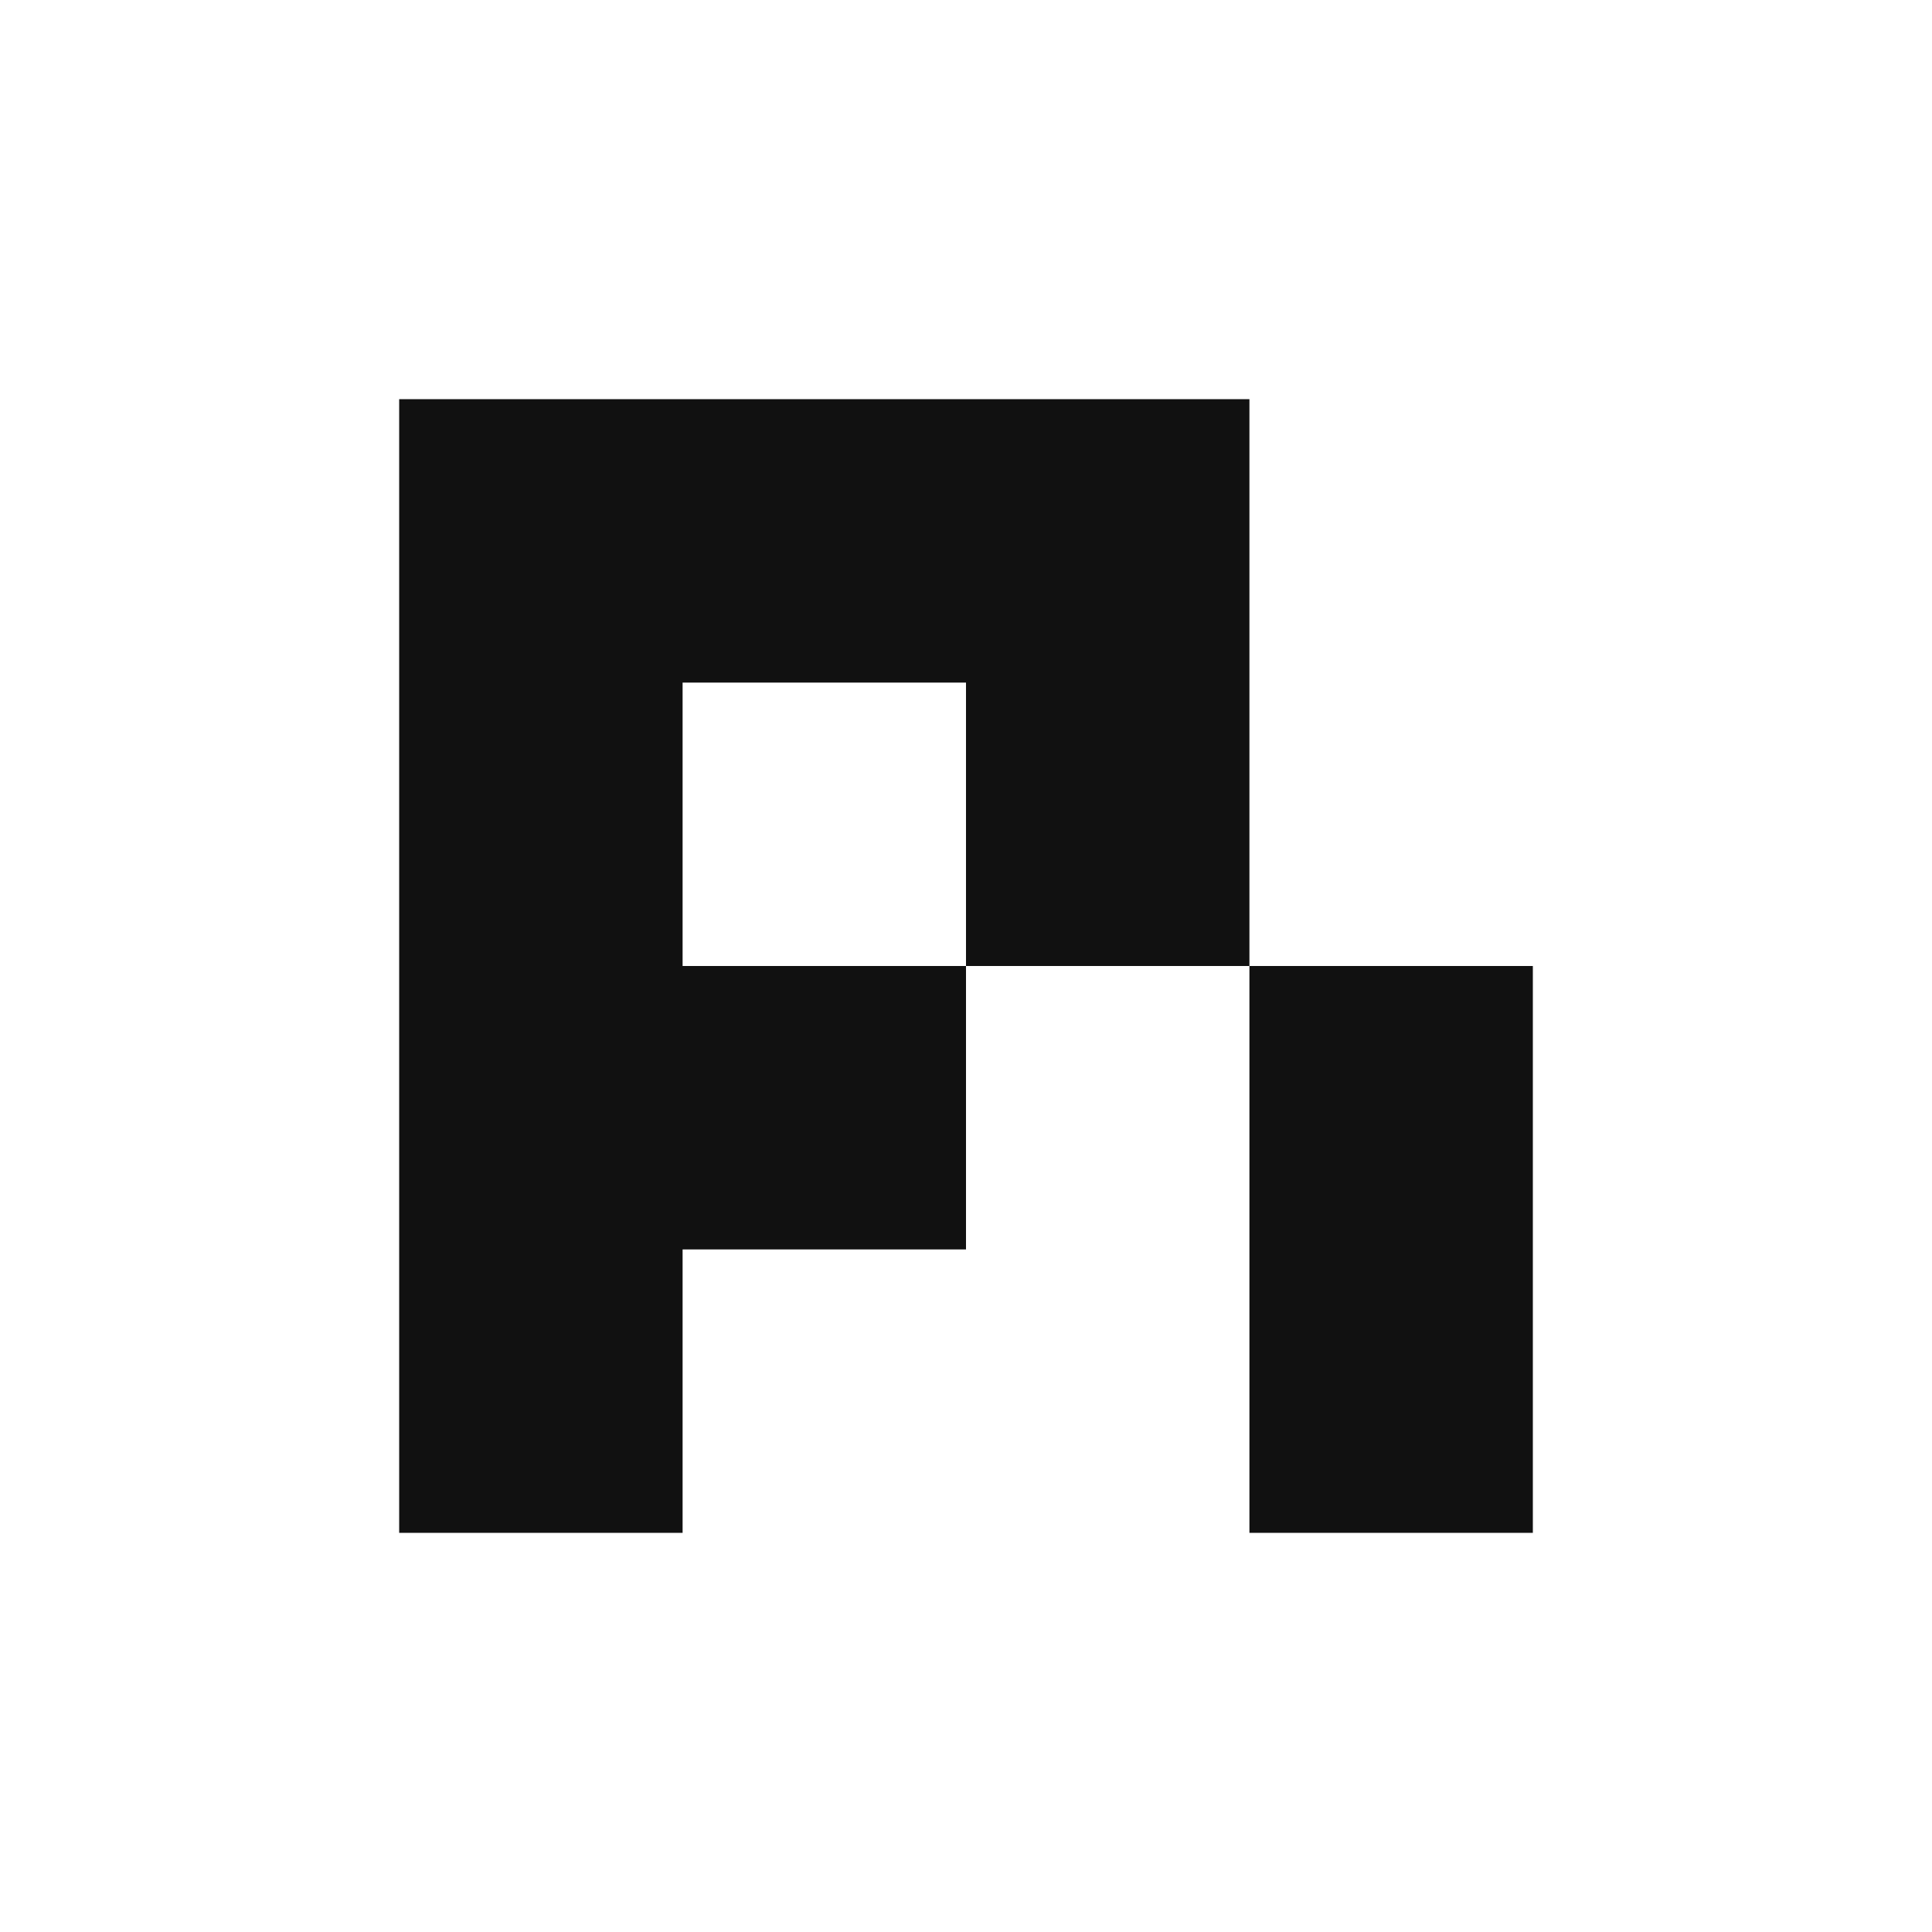
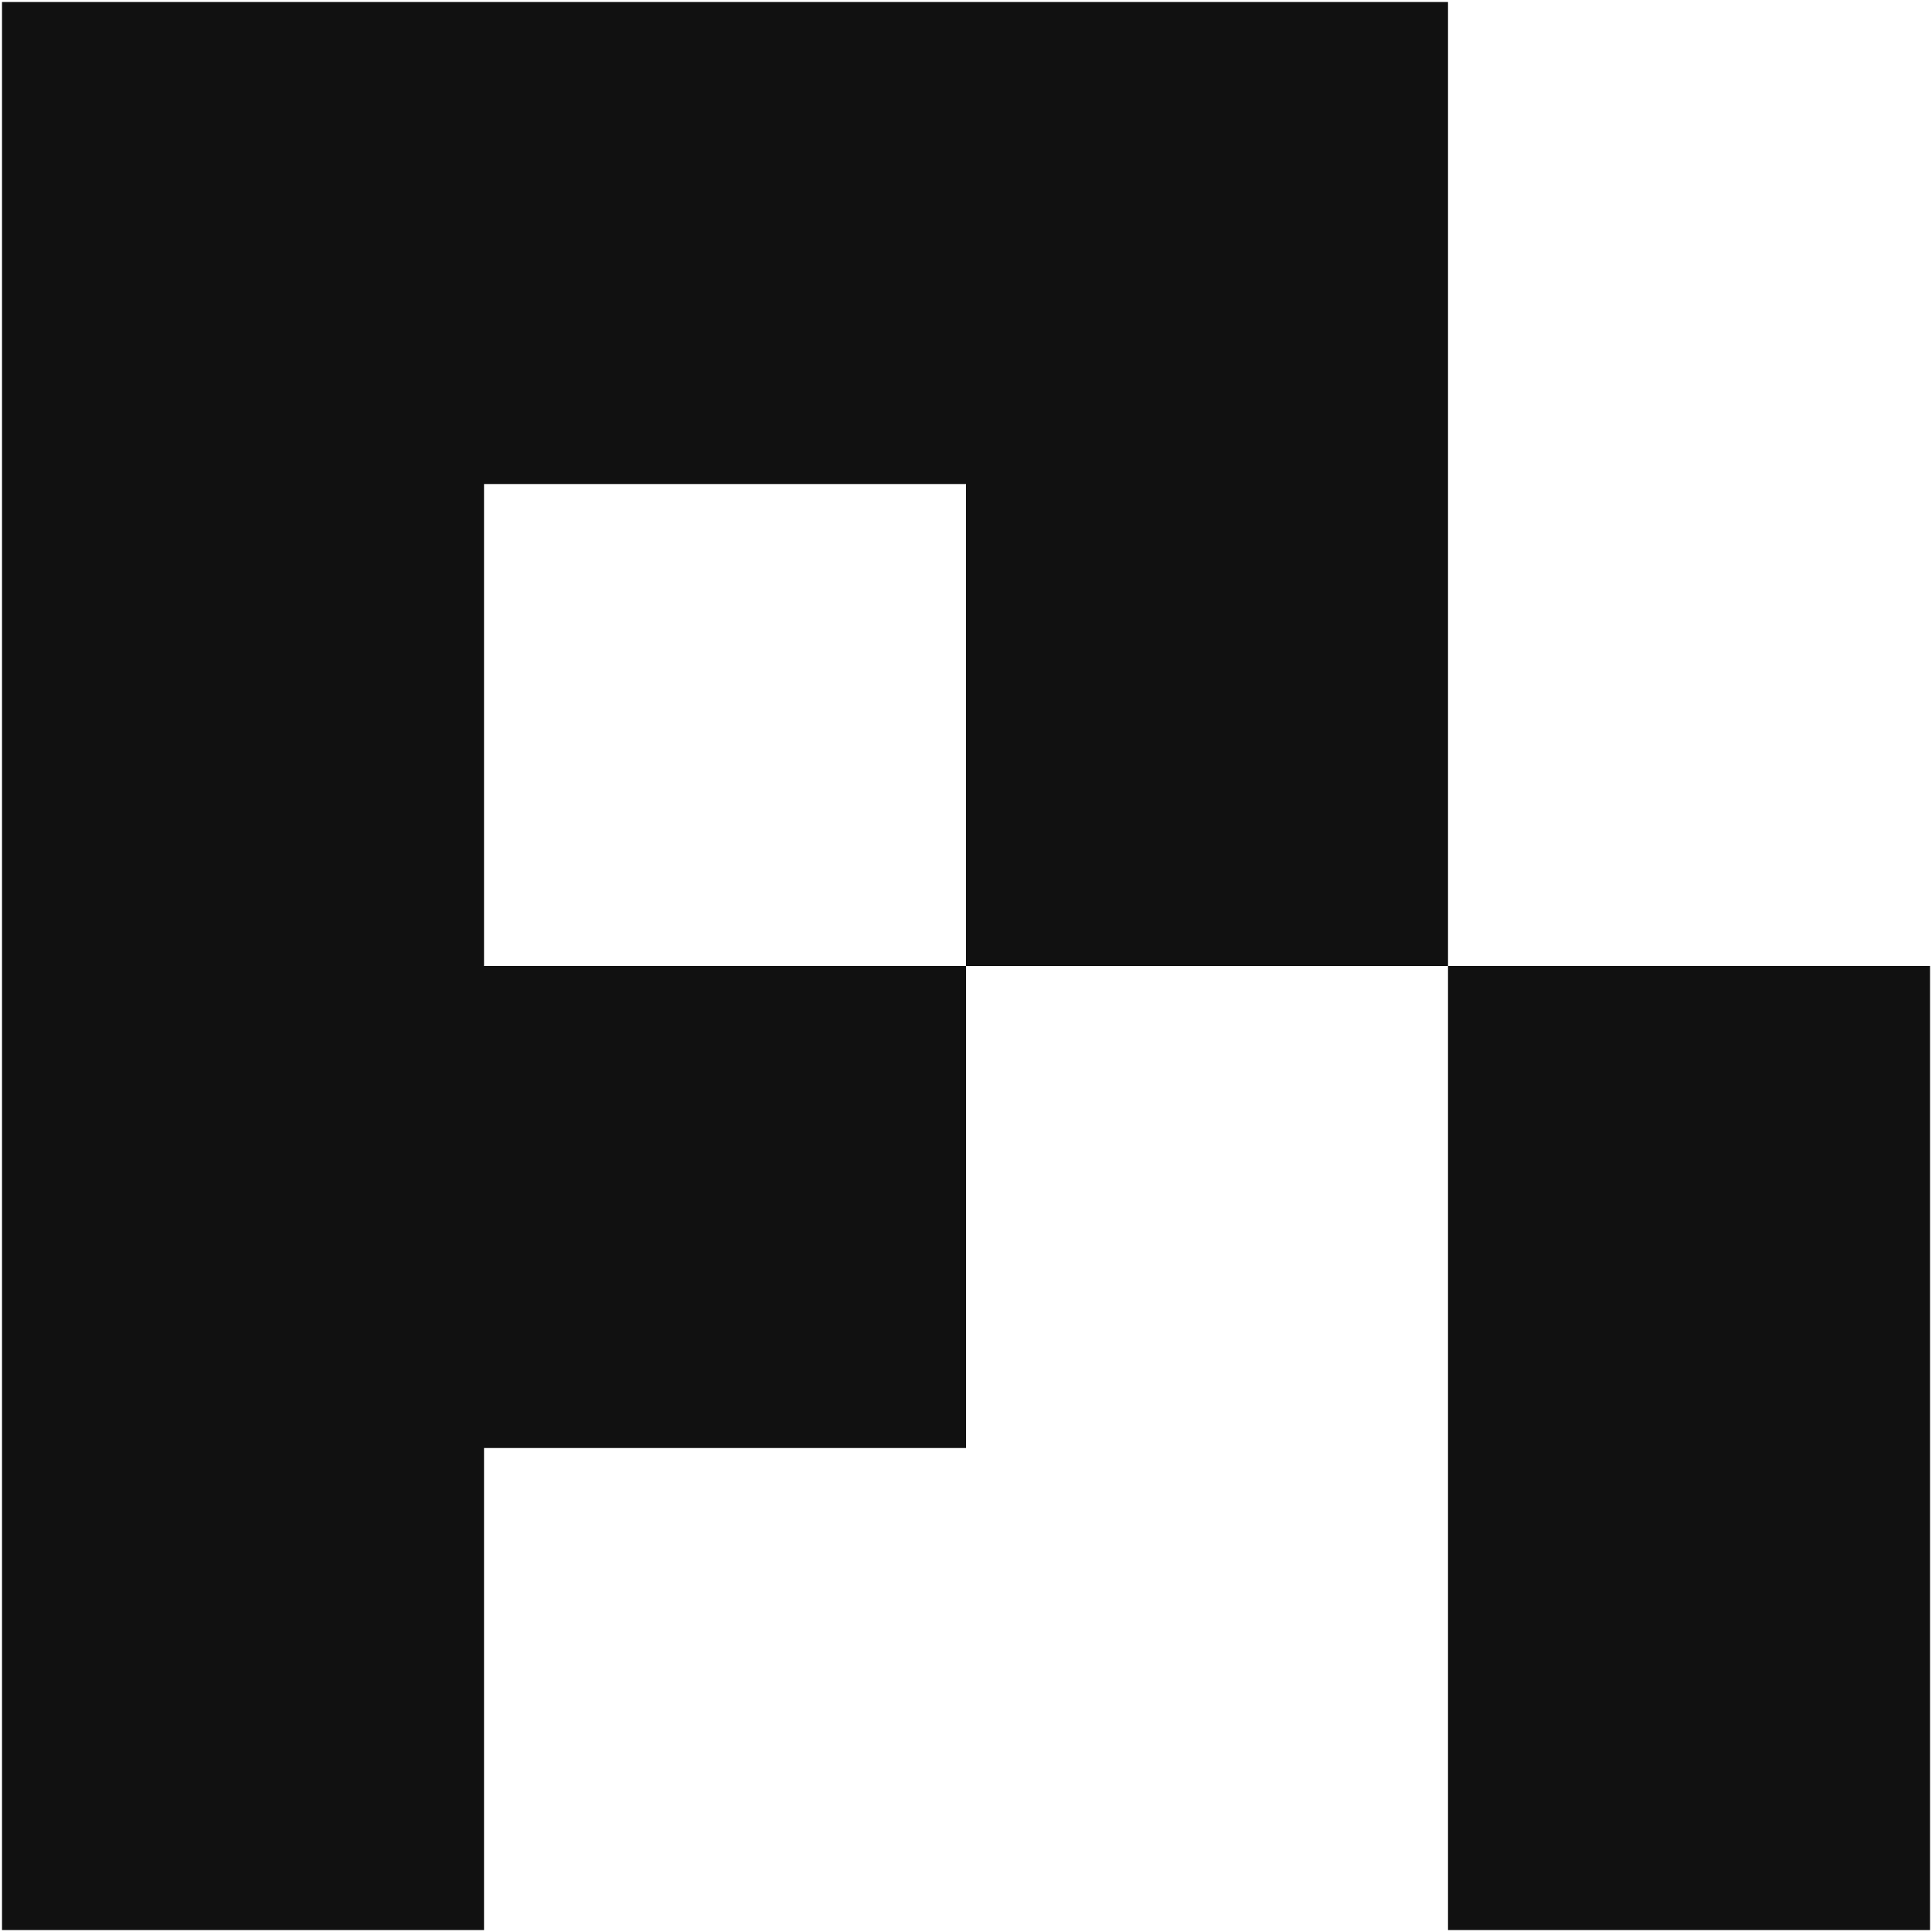
- <svg xmlns="http://www.w3.org/2000/svg" viewBox="0 0 800 800">
+ <svg xmlns="http://www.w3.org/2000/svg" viewBox="164.800 164.800 470.400 470.400">
  <path fill="#111111" fill-rule="evenodd" d="     M165.29 165.29     H517.36     V400     H400     V517.36     H282.65     V634.72     H165.29     Z     M282.65 282.65     V400     H400     V282.65     Z   " />
  <path fill="#111111" d="M517.36 400 H634.72 V634.72 H517.36 Z" />
</svg>
